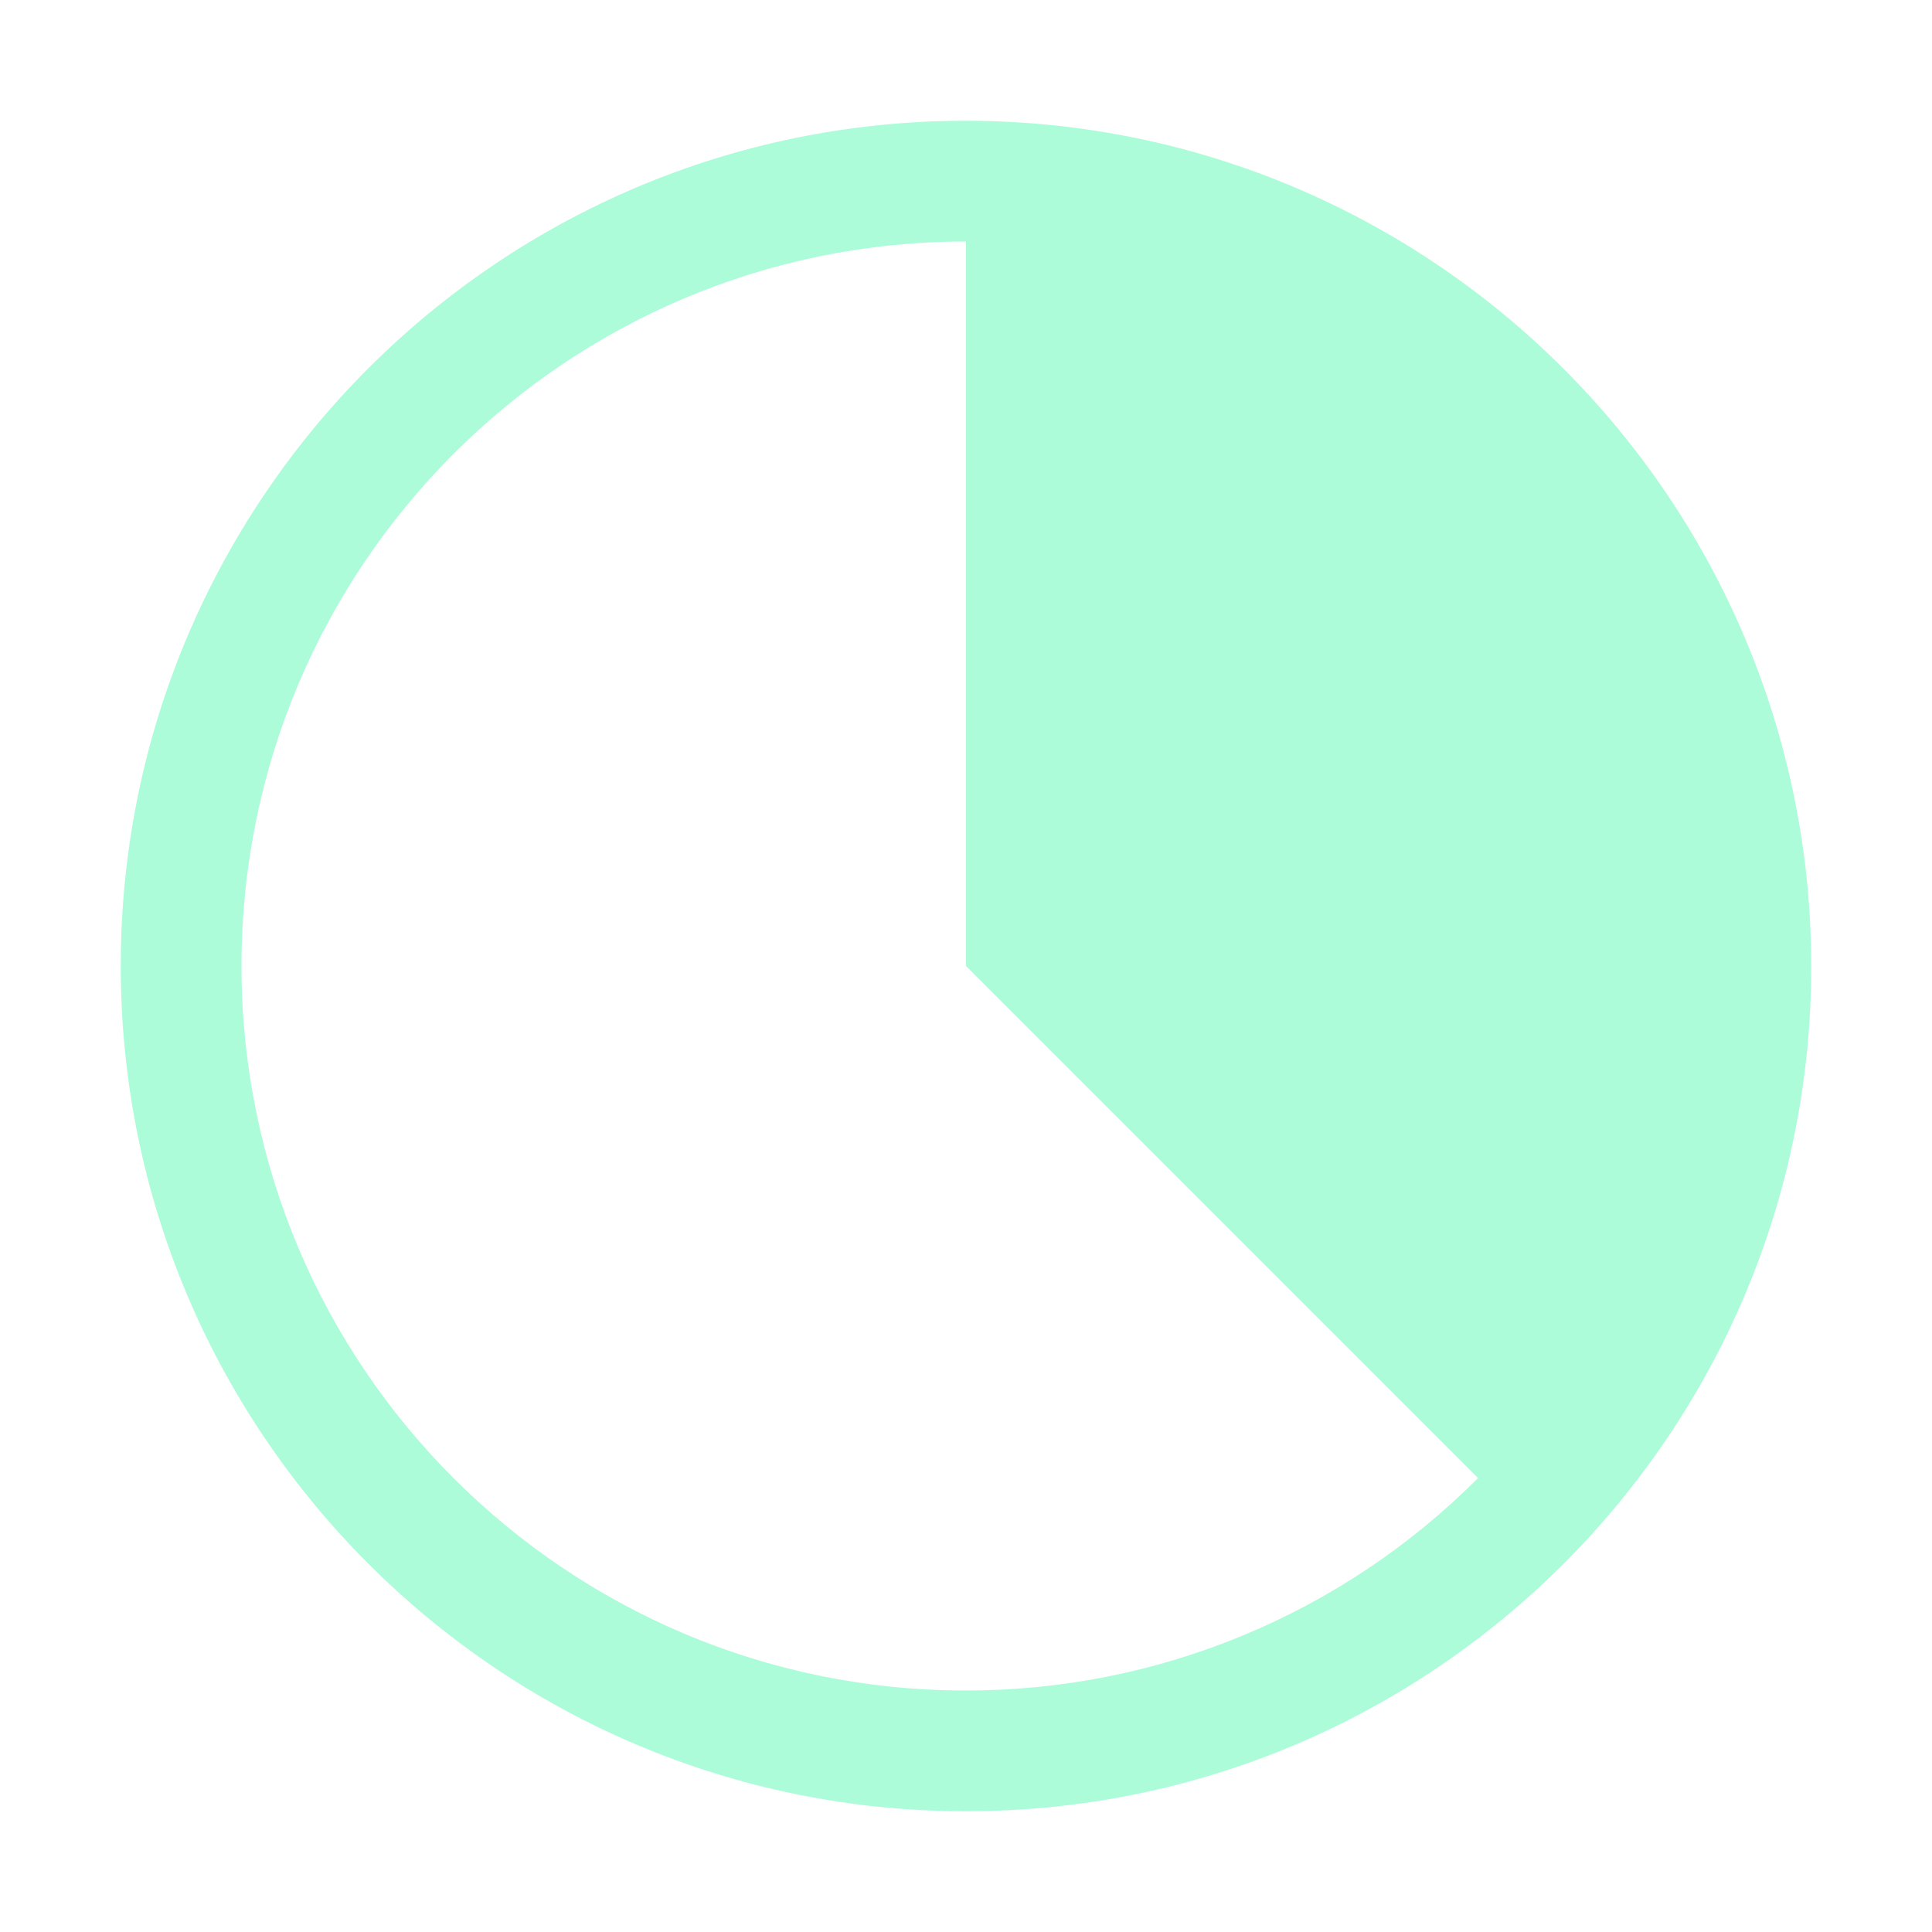
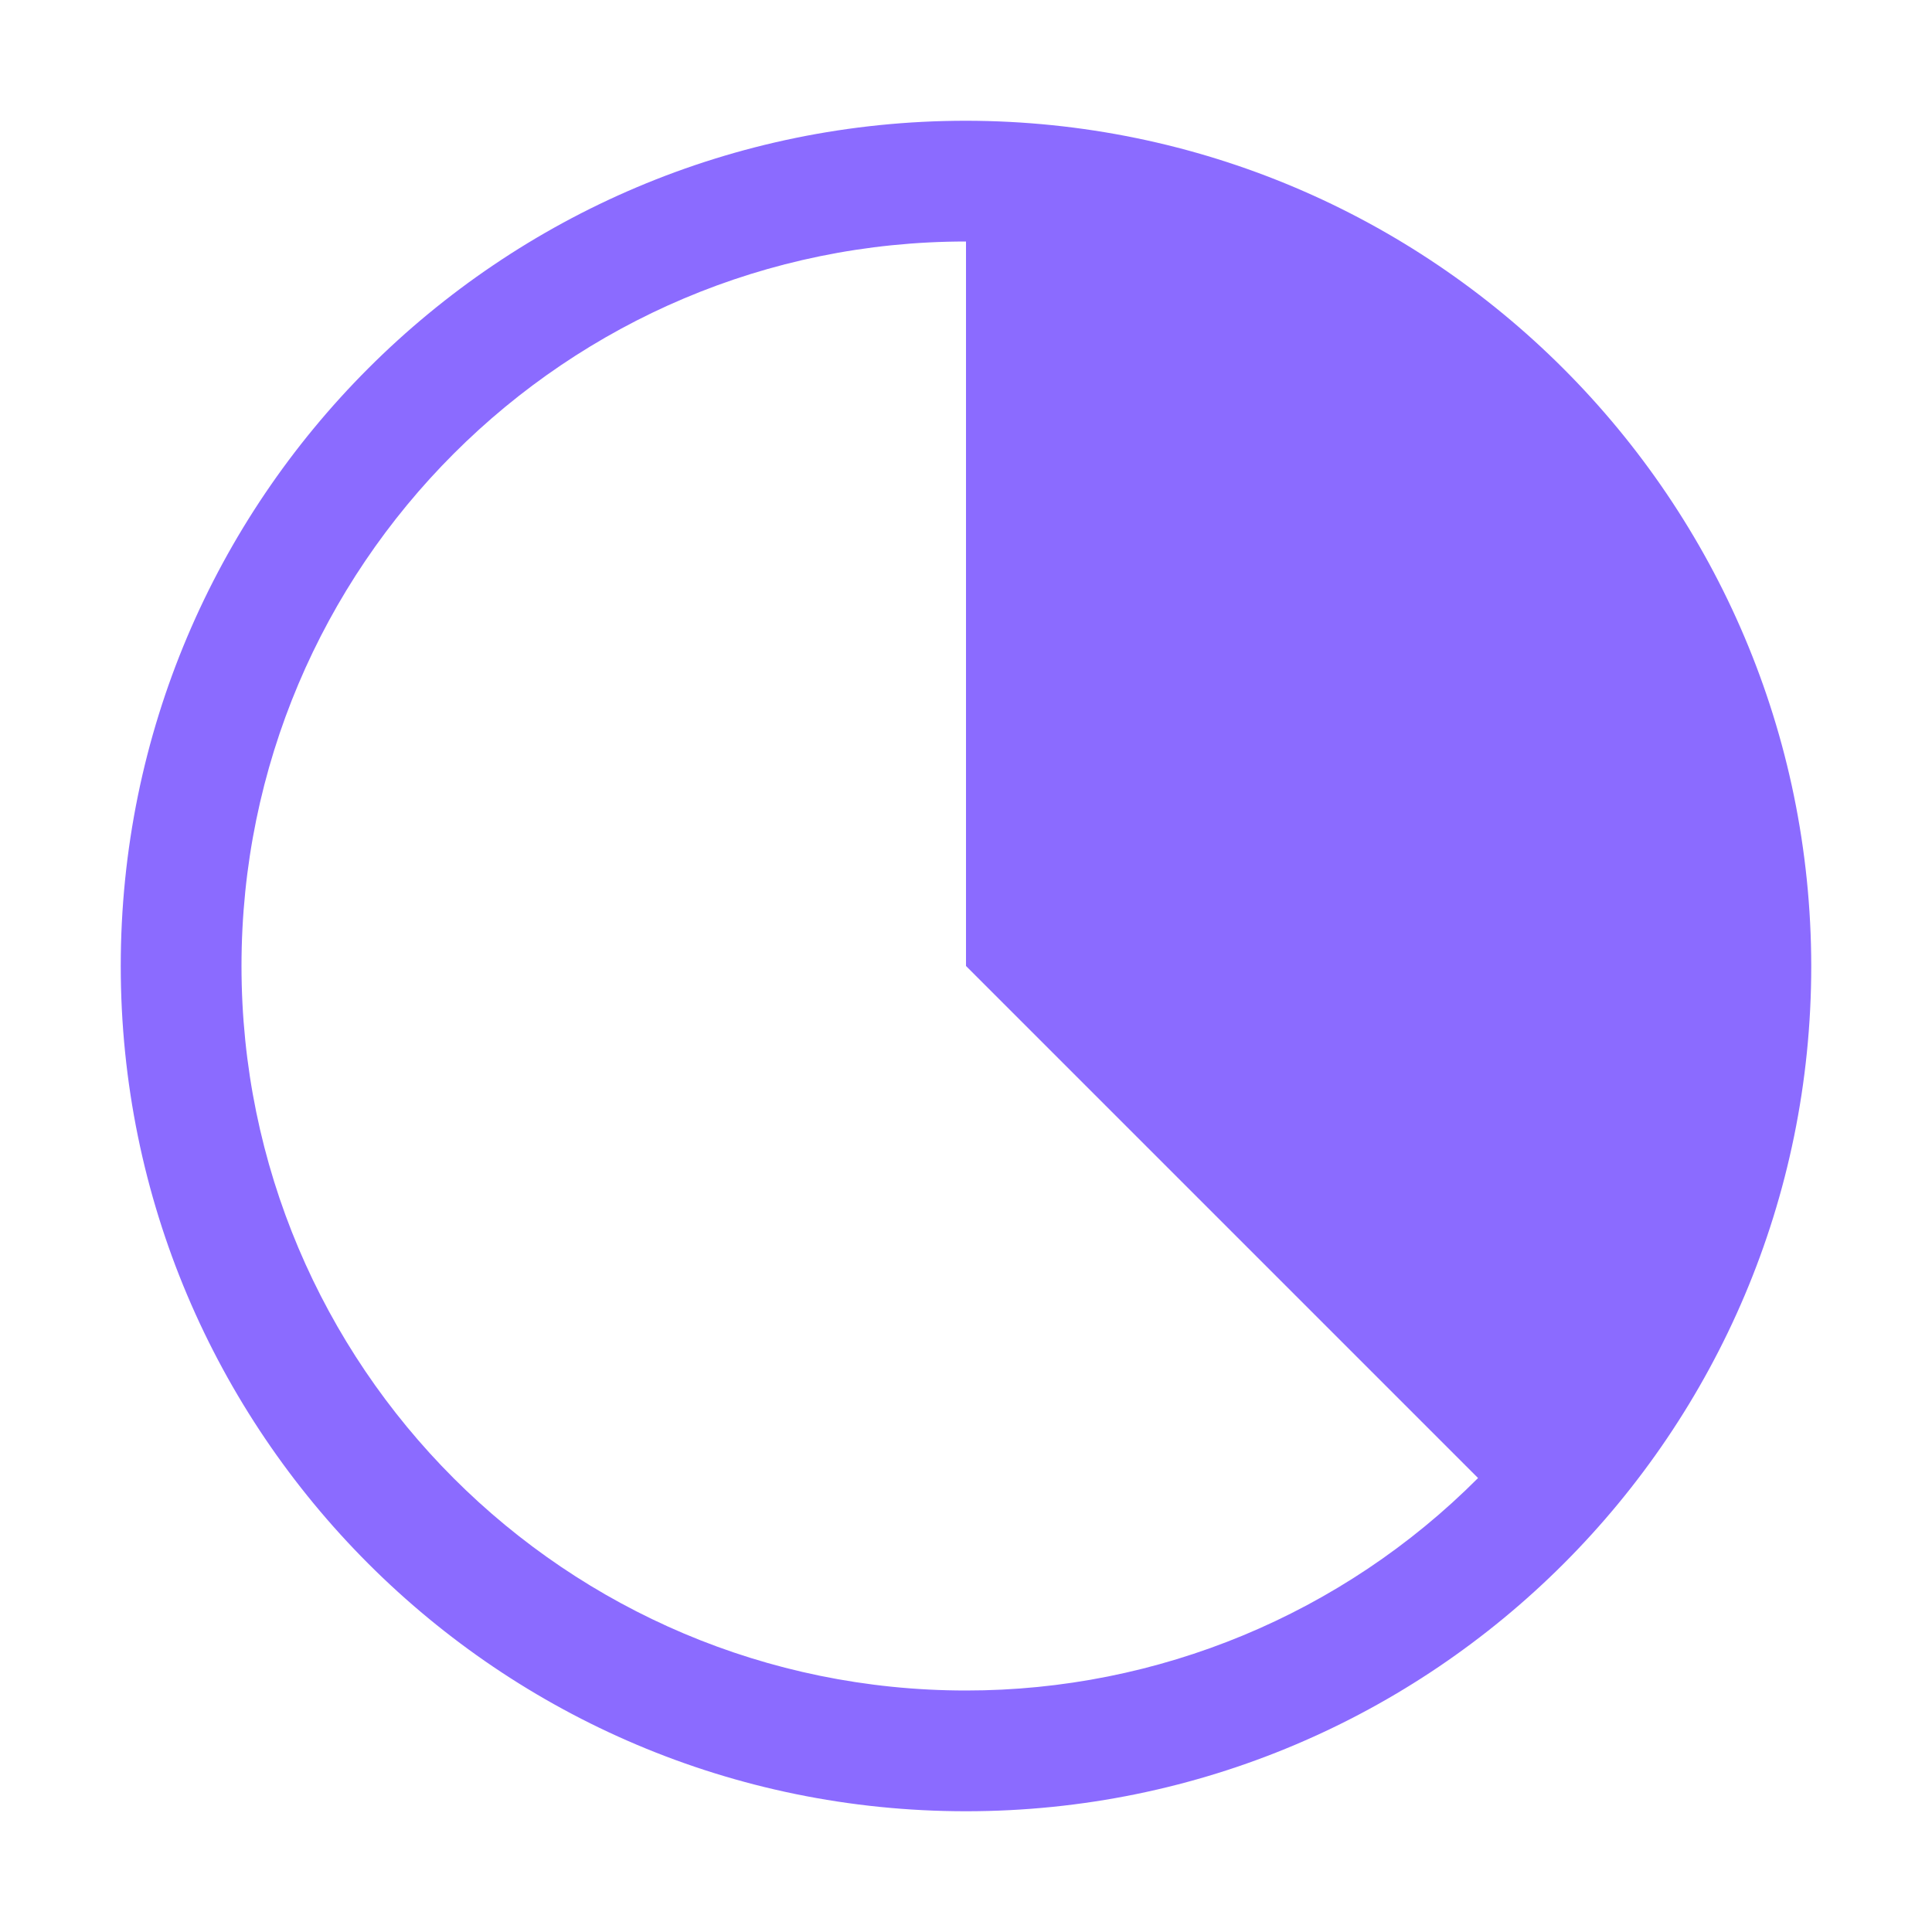
- <svg xmlns="http://www.w3.org/2000/svg" fill="#ACFCD9" width="800px" height="800px" viewBox="0 0 32 32" id="icon">
+ <svg xmlns="http://www.w3.org/2000/svg" fill="#8B6BFF" width="800px" height="800px" viewBox="0 0 32 32" id="icon">
  <g id="SVGRepo_bgCarrier" stroke-width="0" />
  <g id="SVGRepo_tracerCarrier" stroke-linecap="round" stroke-linejoin="round" />
  <g id="SVGRepo_iconCarrier">
    <defs>
      <style>.cls-1{fill:none;}</style>
    </defs>
    <path d="M16,2A14,14,0,1,0,30,16,14.016,14.016,0,0,0,16,2Zm0,26A12,12,0,0,1,16,4V16l8.481,8.481A11.963,11.963,0,0,1,16,28Z" />
    <rect id="_Transparent_Rectangle_" data-name="&lt;Transparent Rectangle&gt;" class="cls-1" width="32" height="32" />
  </g>
</svg>
